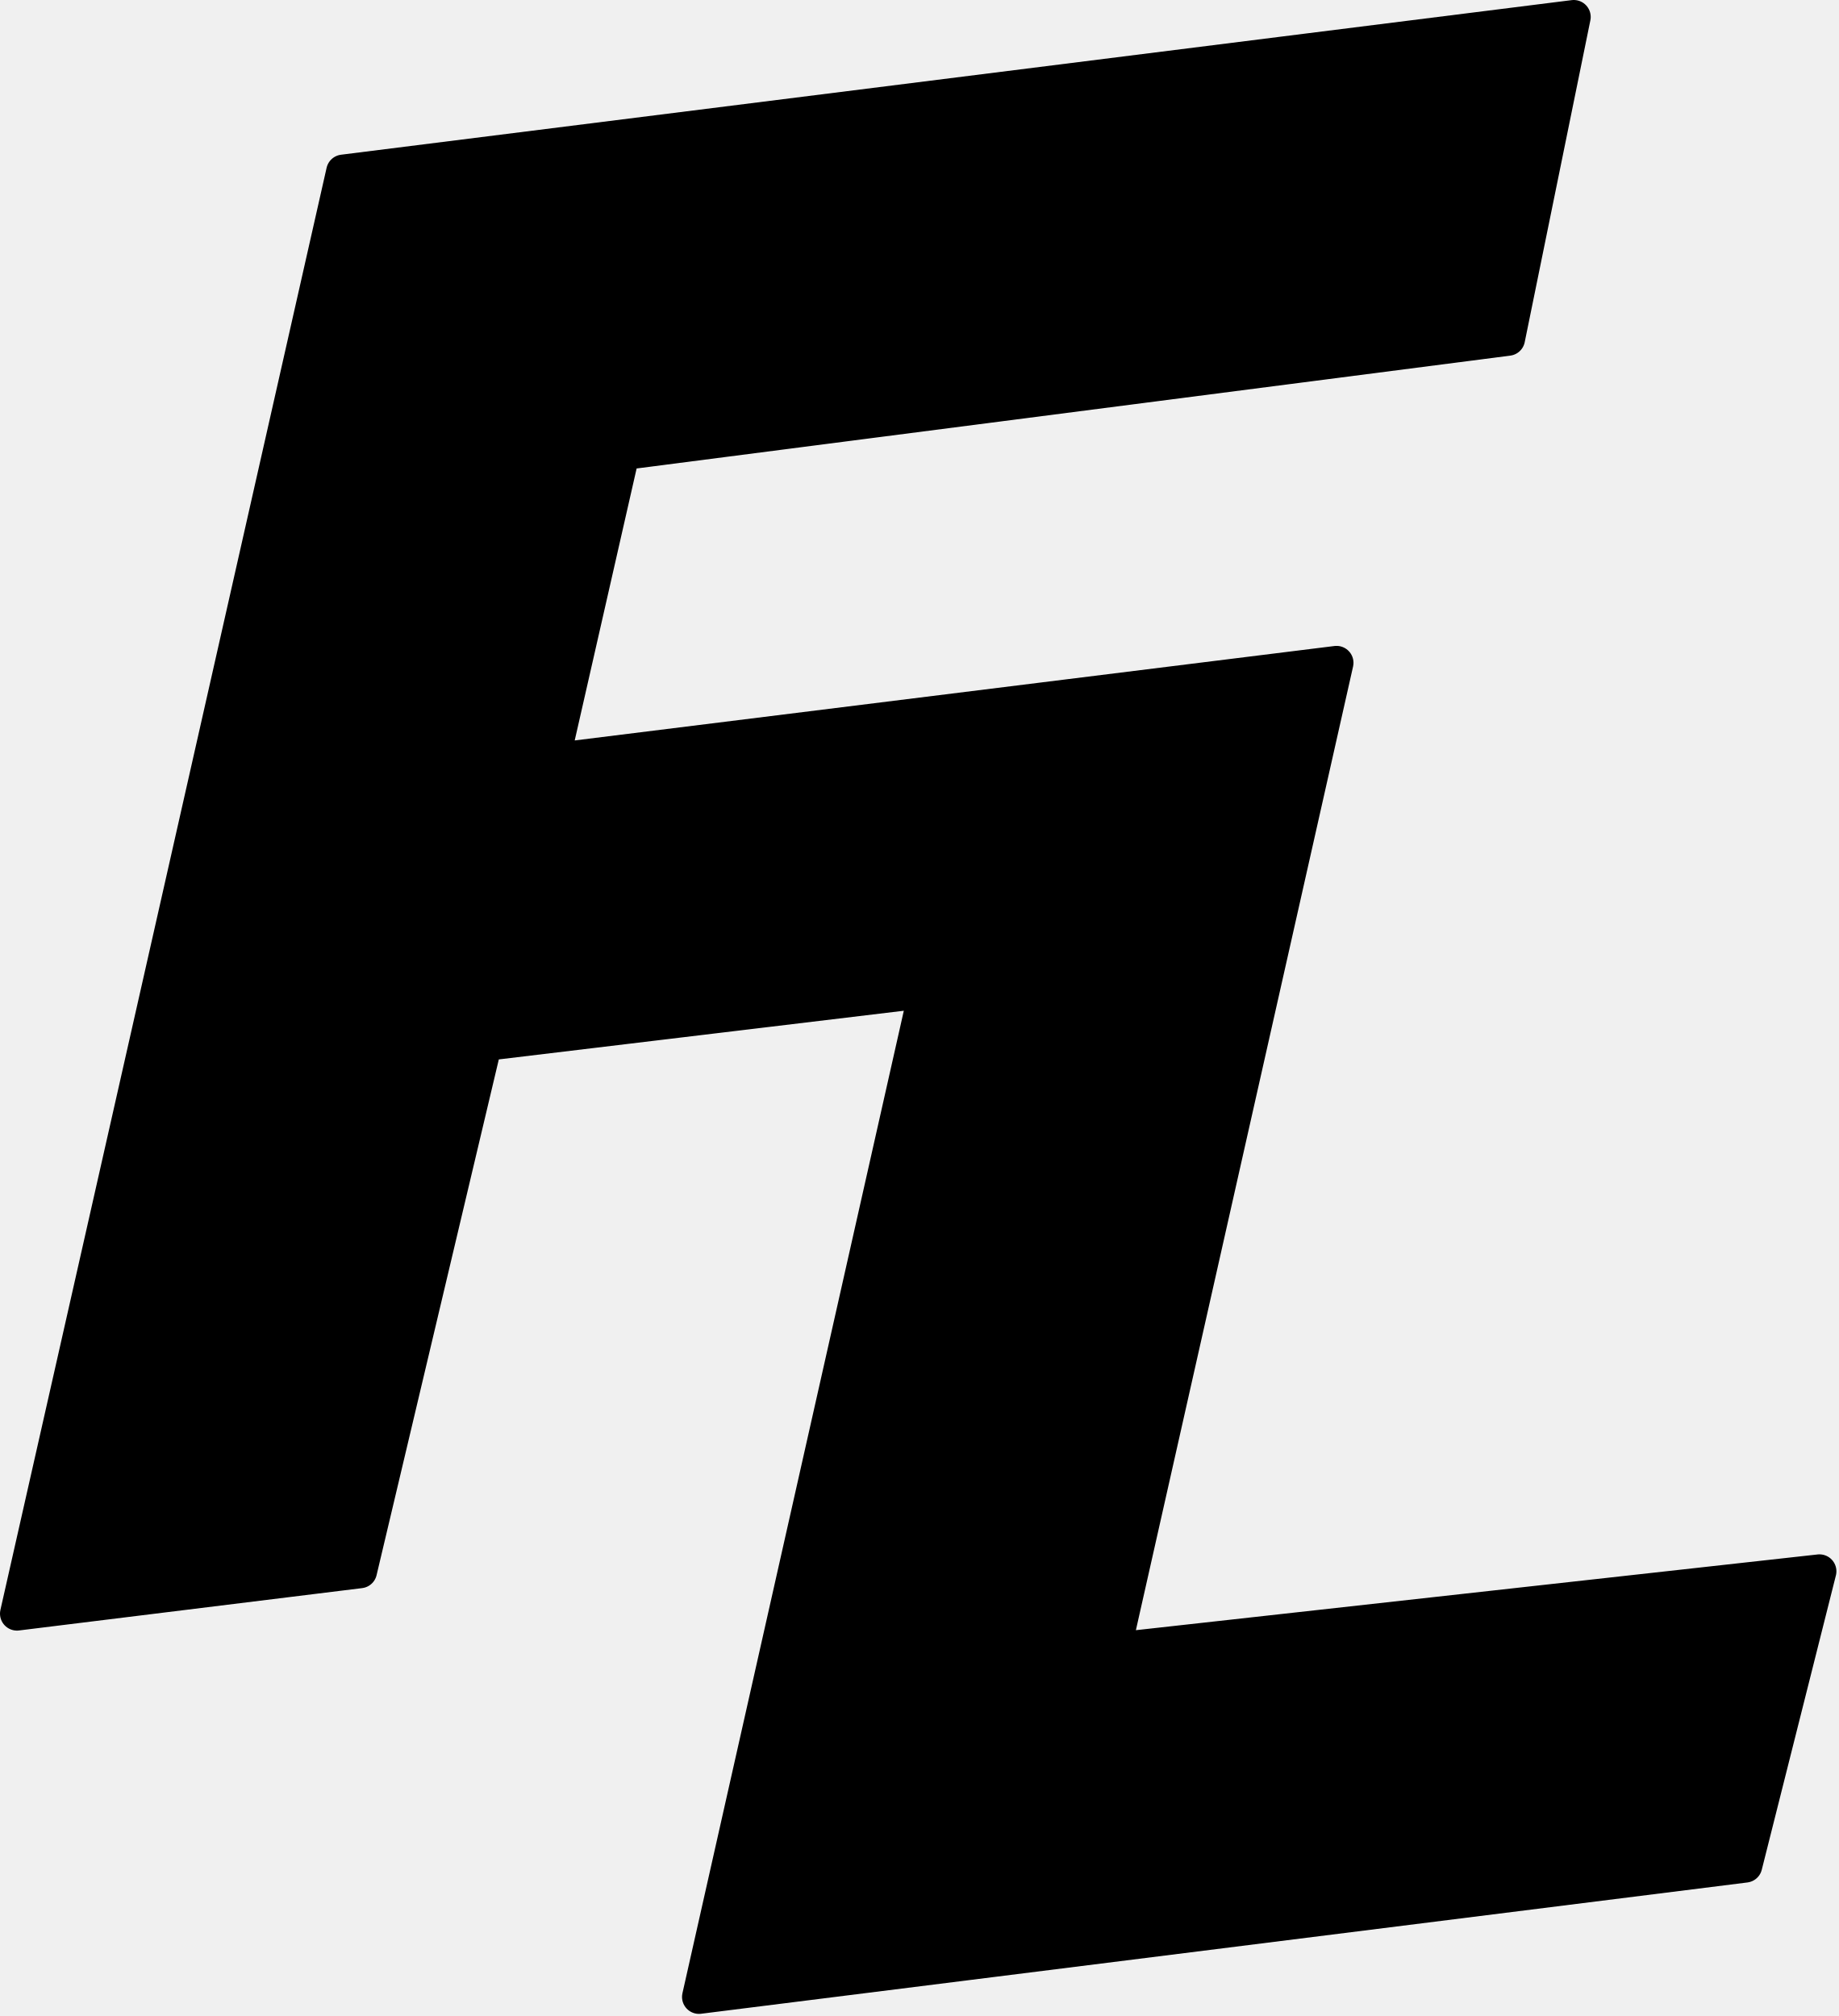
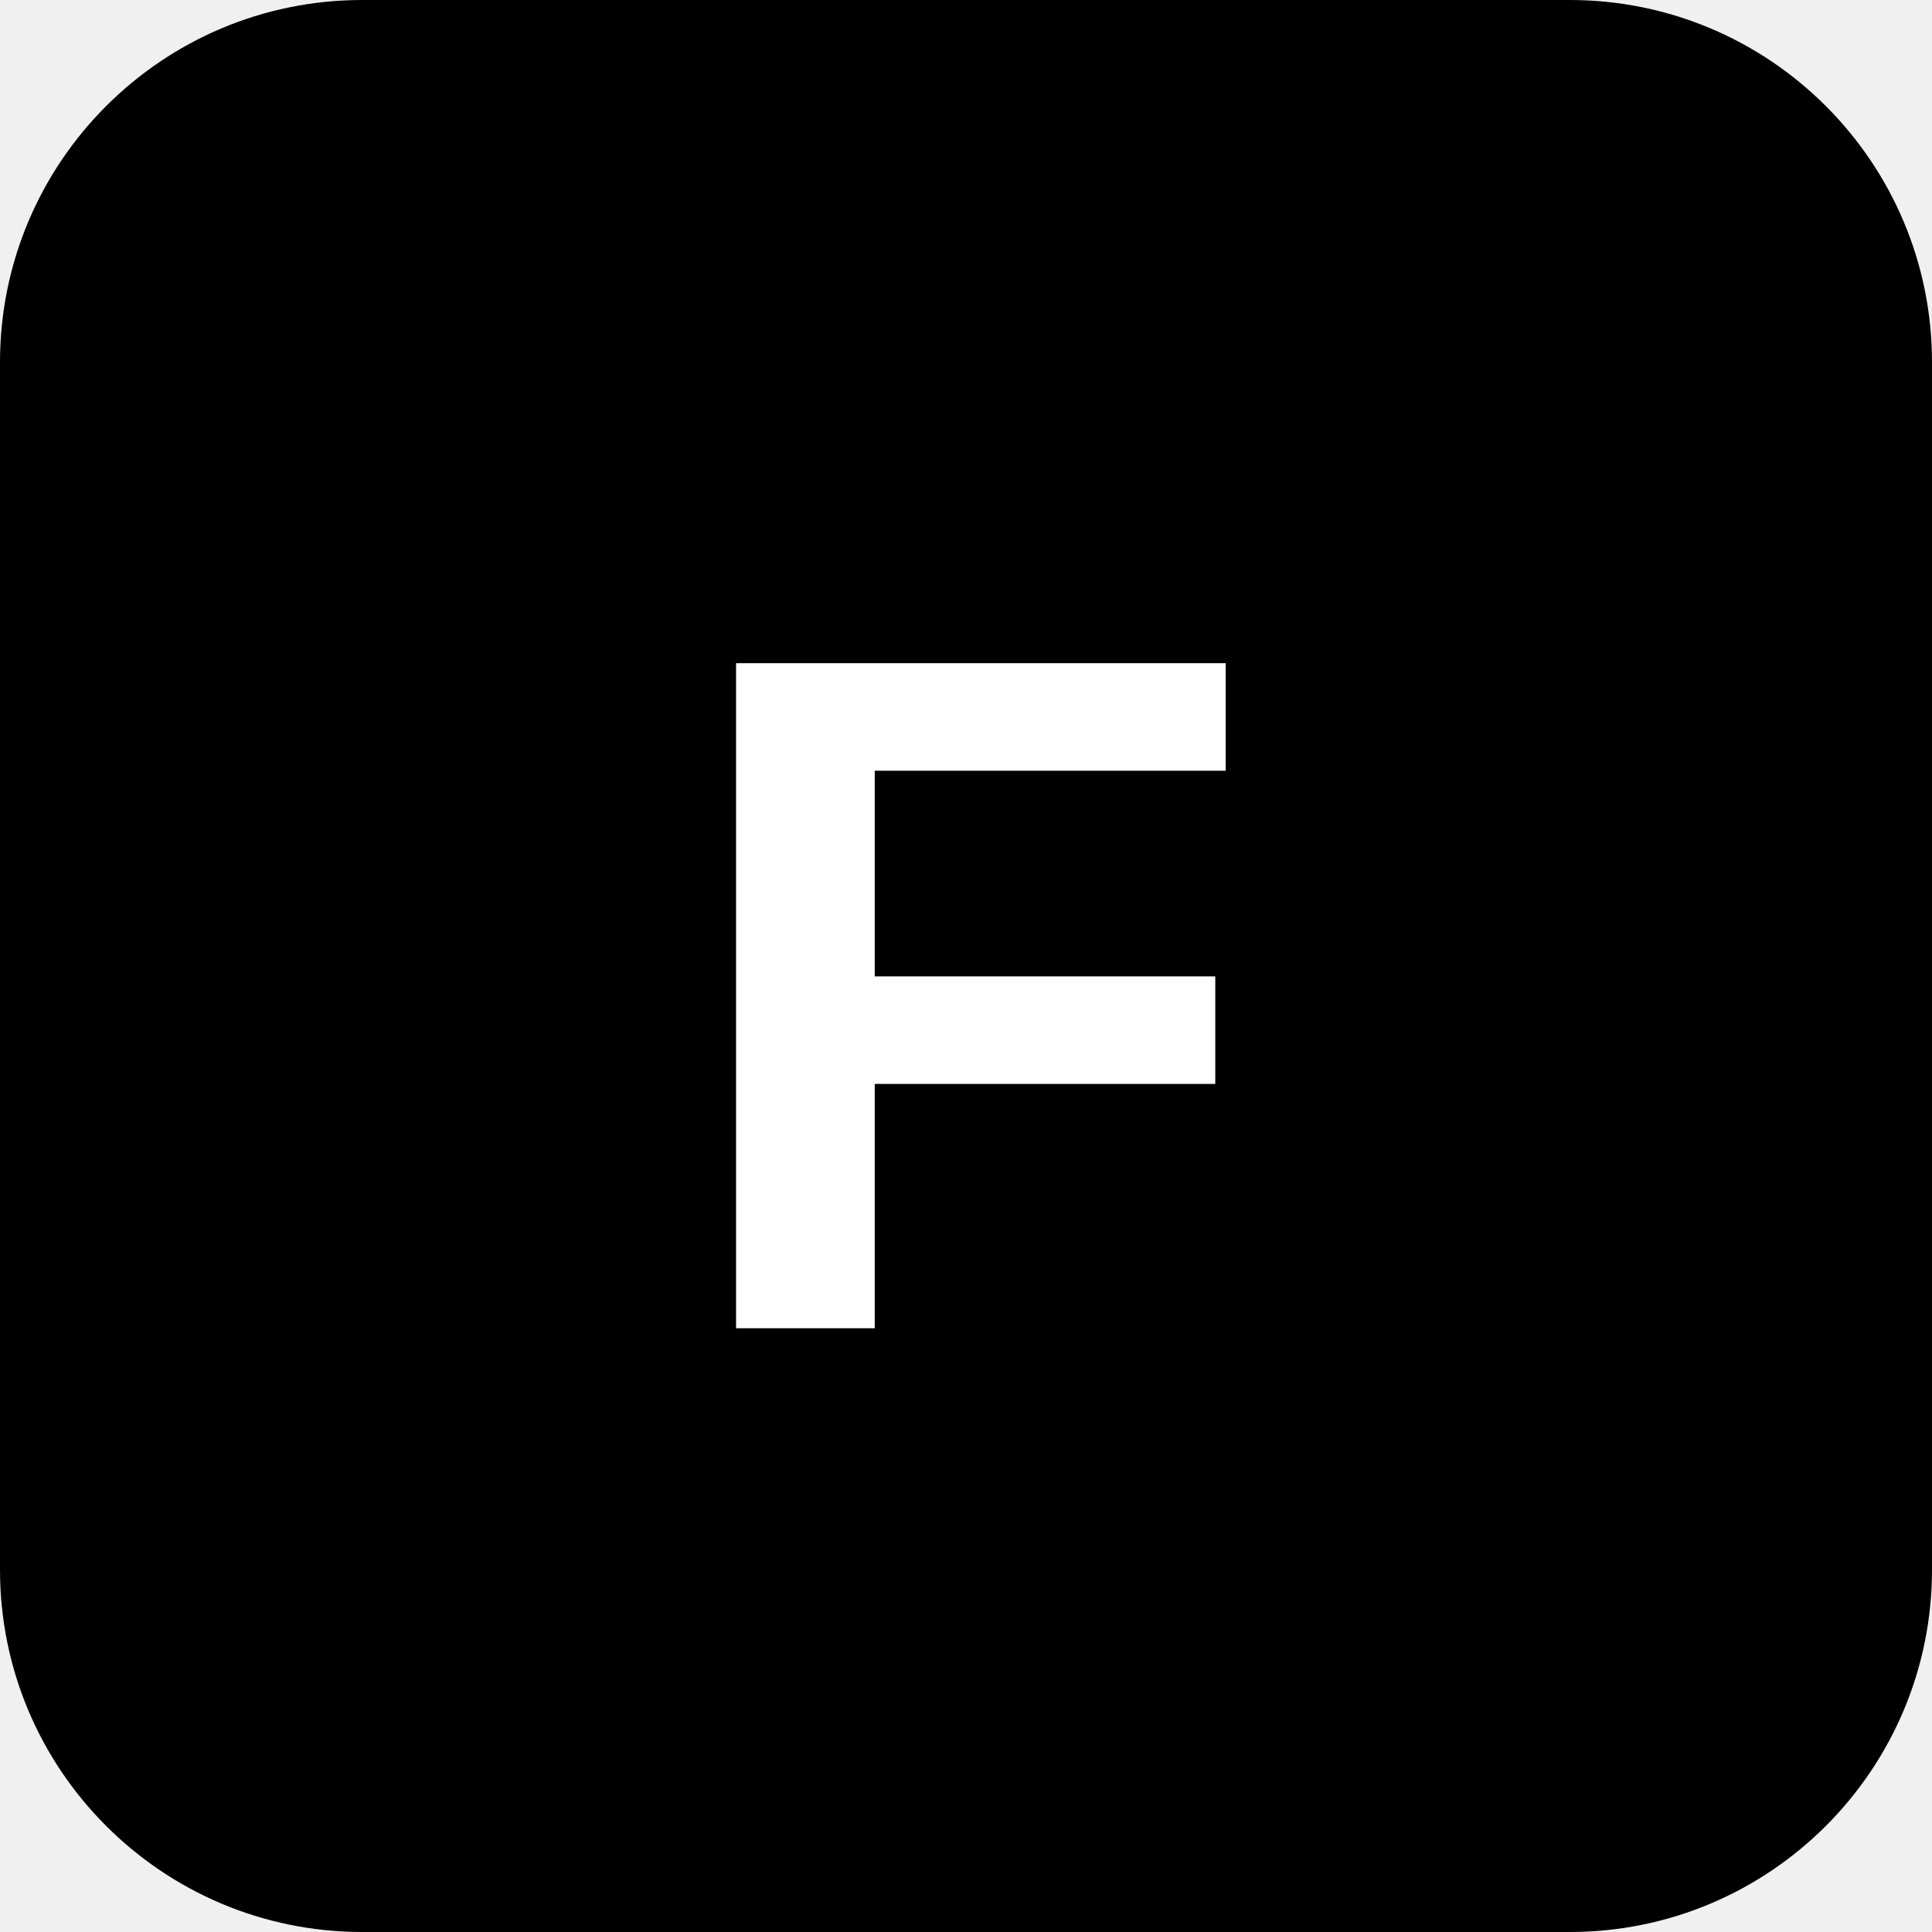
- <svg xmlns="http://www.w3.org/2000/svg" width="434" height="476" viewBox="0 0 434 476" fill="none">
-   <path d="M4 381L81 40.5L371.5 4L356 80L147 107L130.5 179.5L315.5 156.5L263 389.5L429.5 371L412 440.5L165 471.5L218.5 234L114.5 246.5L85 371L4 381Z" fill="black" stroke="black" stroke-width="8" stroke-linejoin="round" />
+ <svg xmlns="http://www.w3.org/2000/svg" width="32" height="32" viewBox="0 0 32 32" fill="none">
+   <rect width="32" height="32" rx="6" fill="#000000" />
+   <text x="16" y="22" font-family="Arial, sans-serif" font-size="16" font-weight="bold" text-anchor="middle" fill="white">F</text>
</svg>
